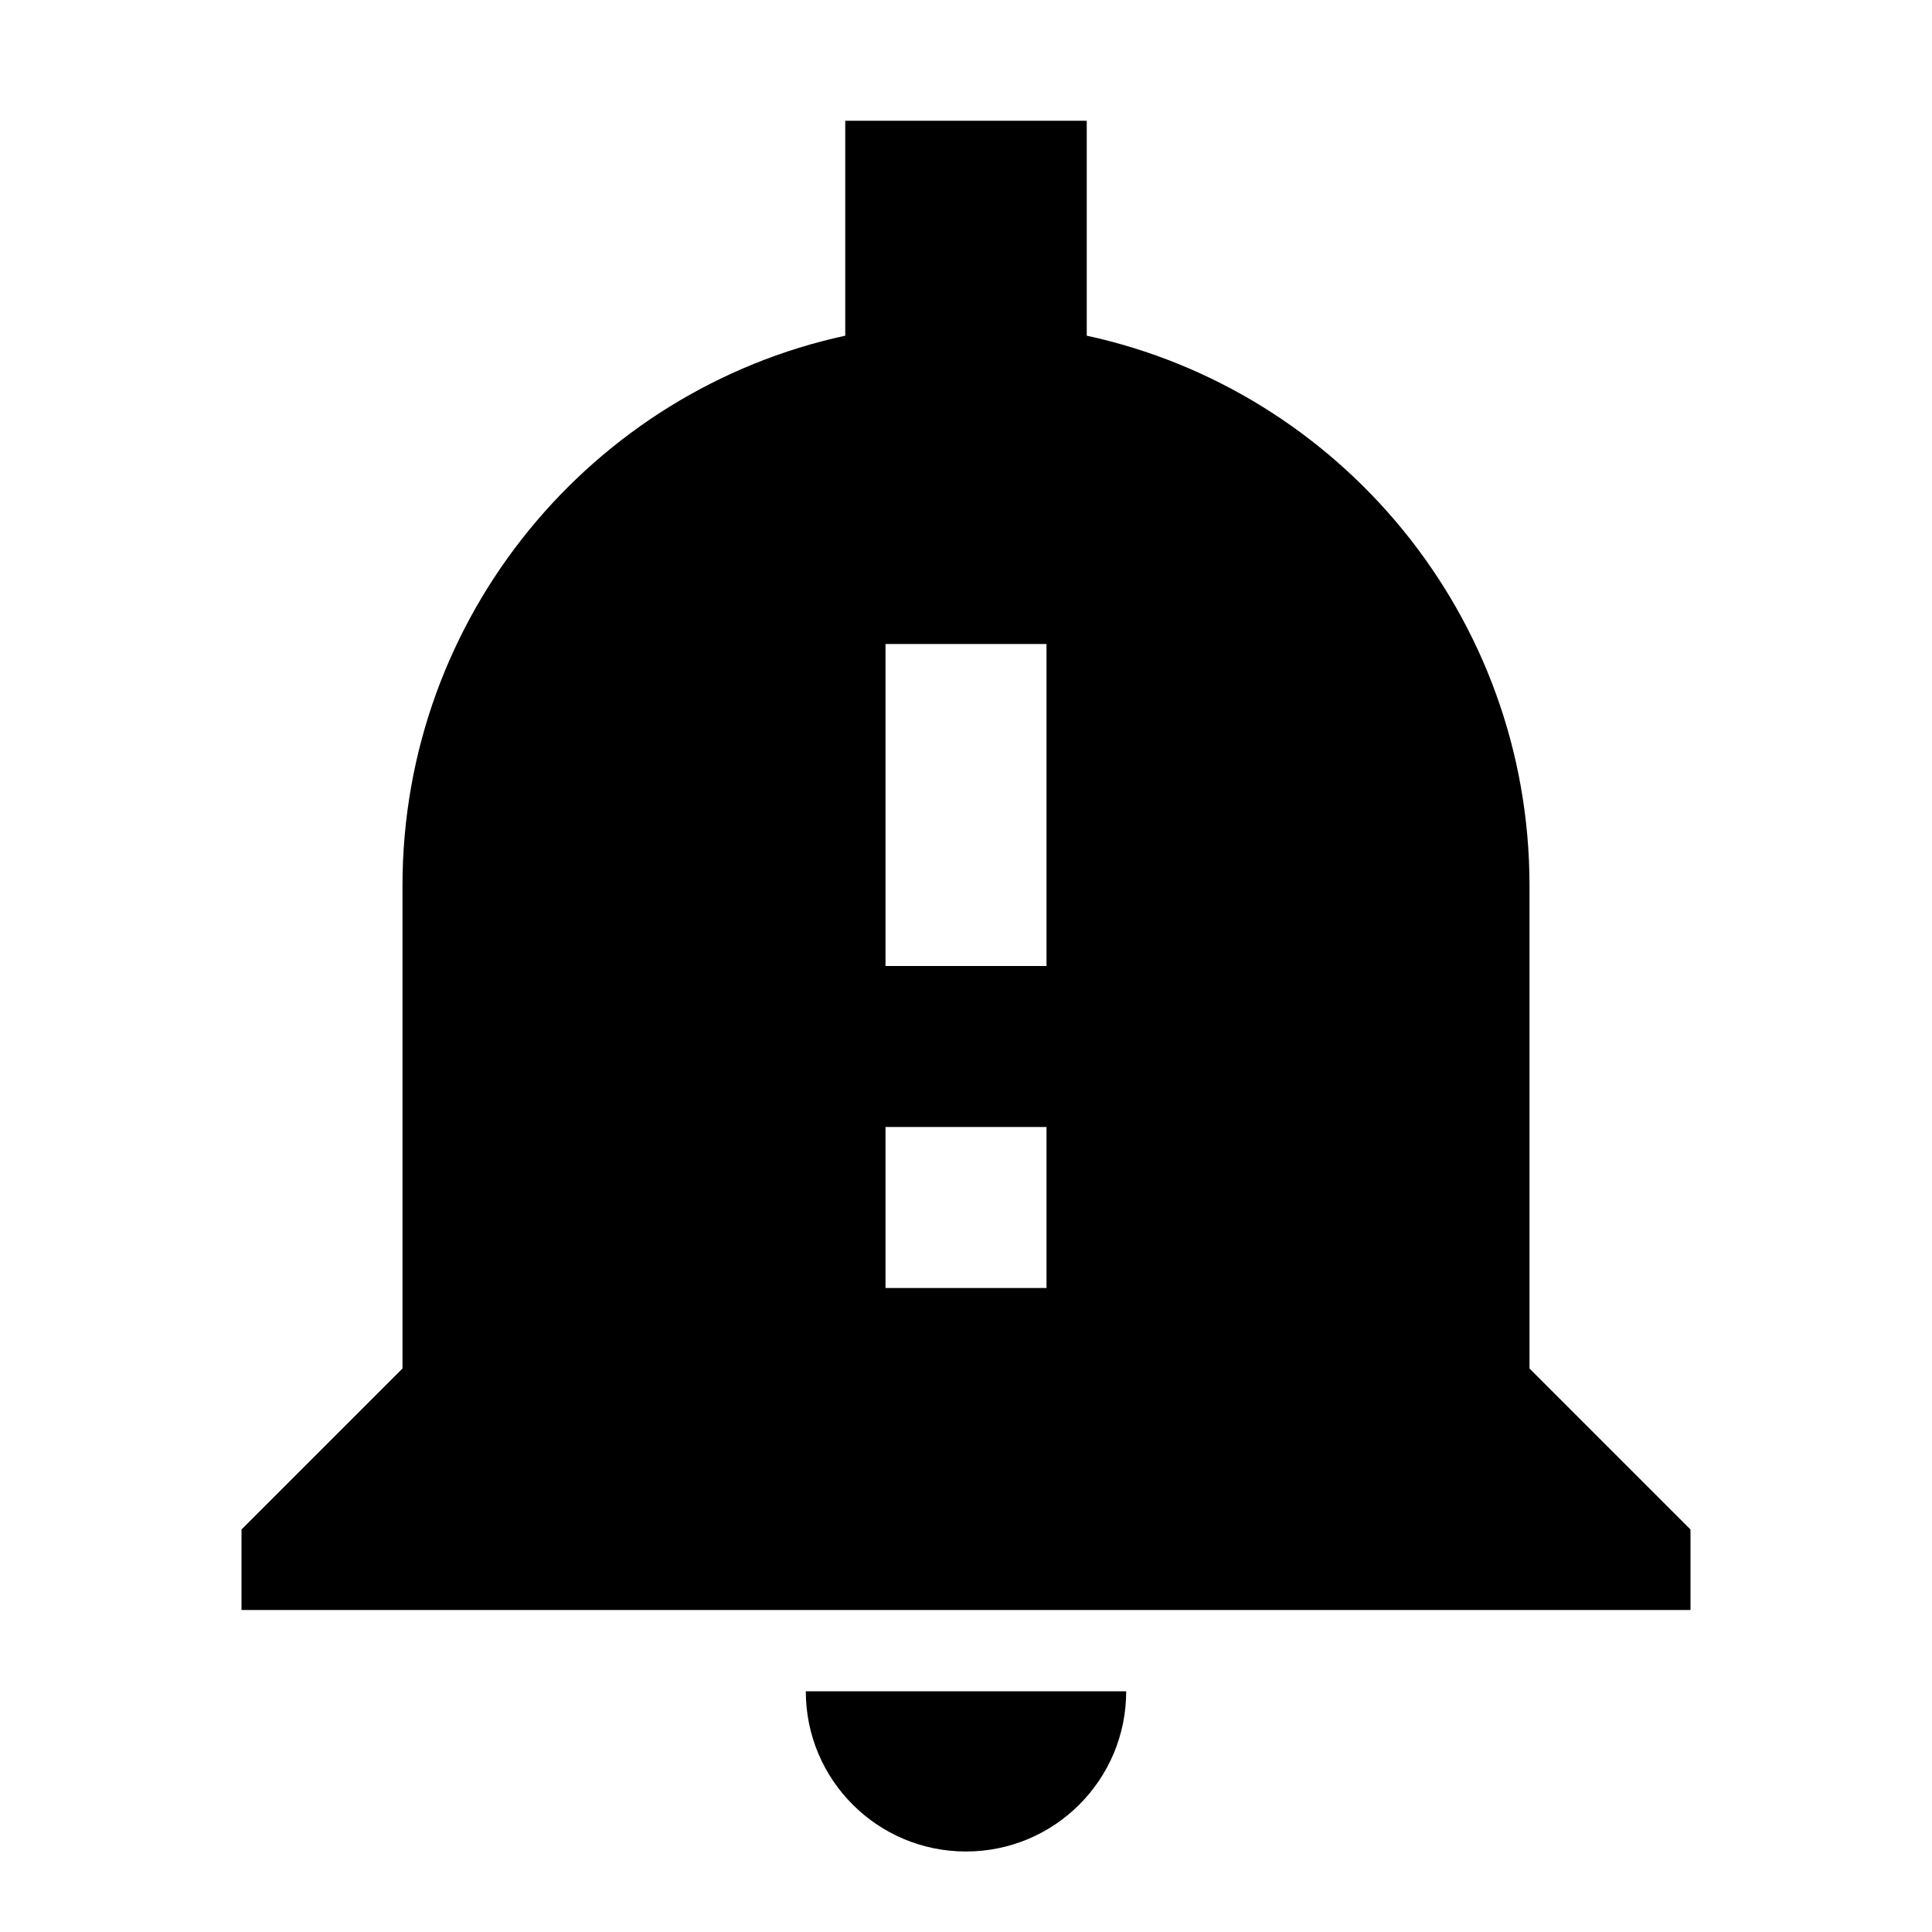
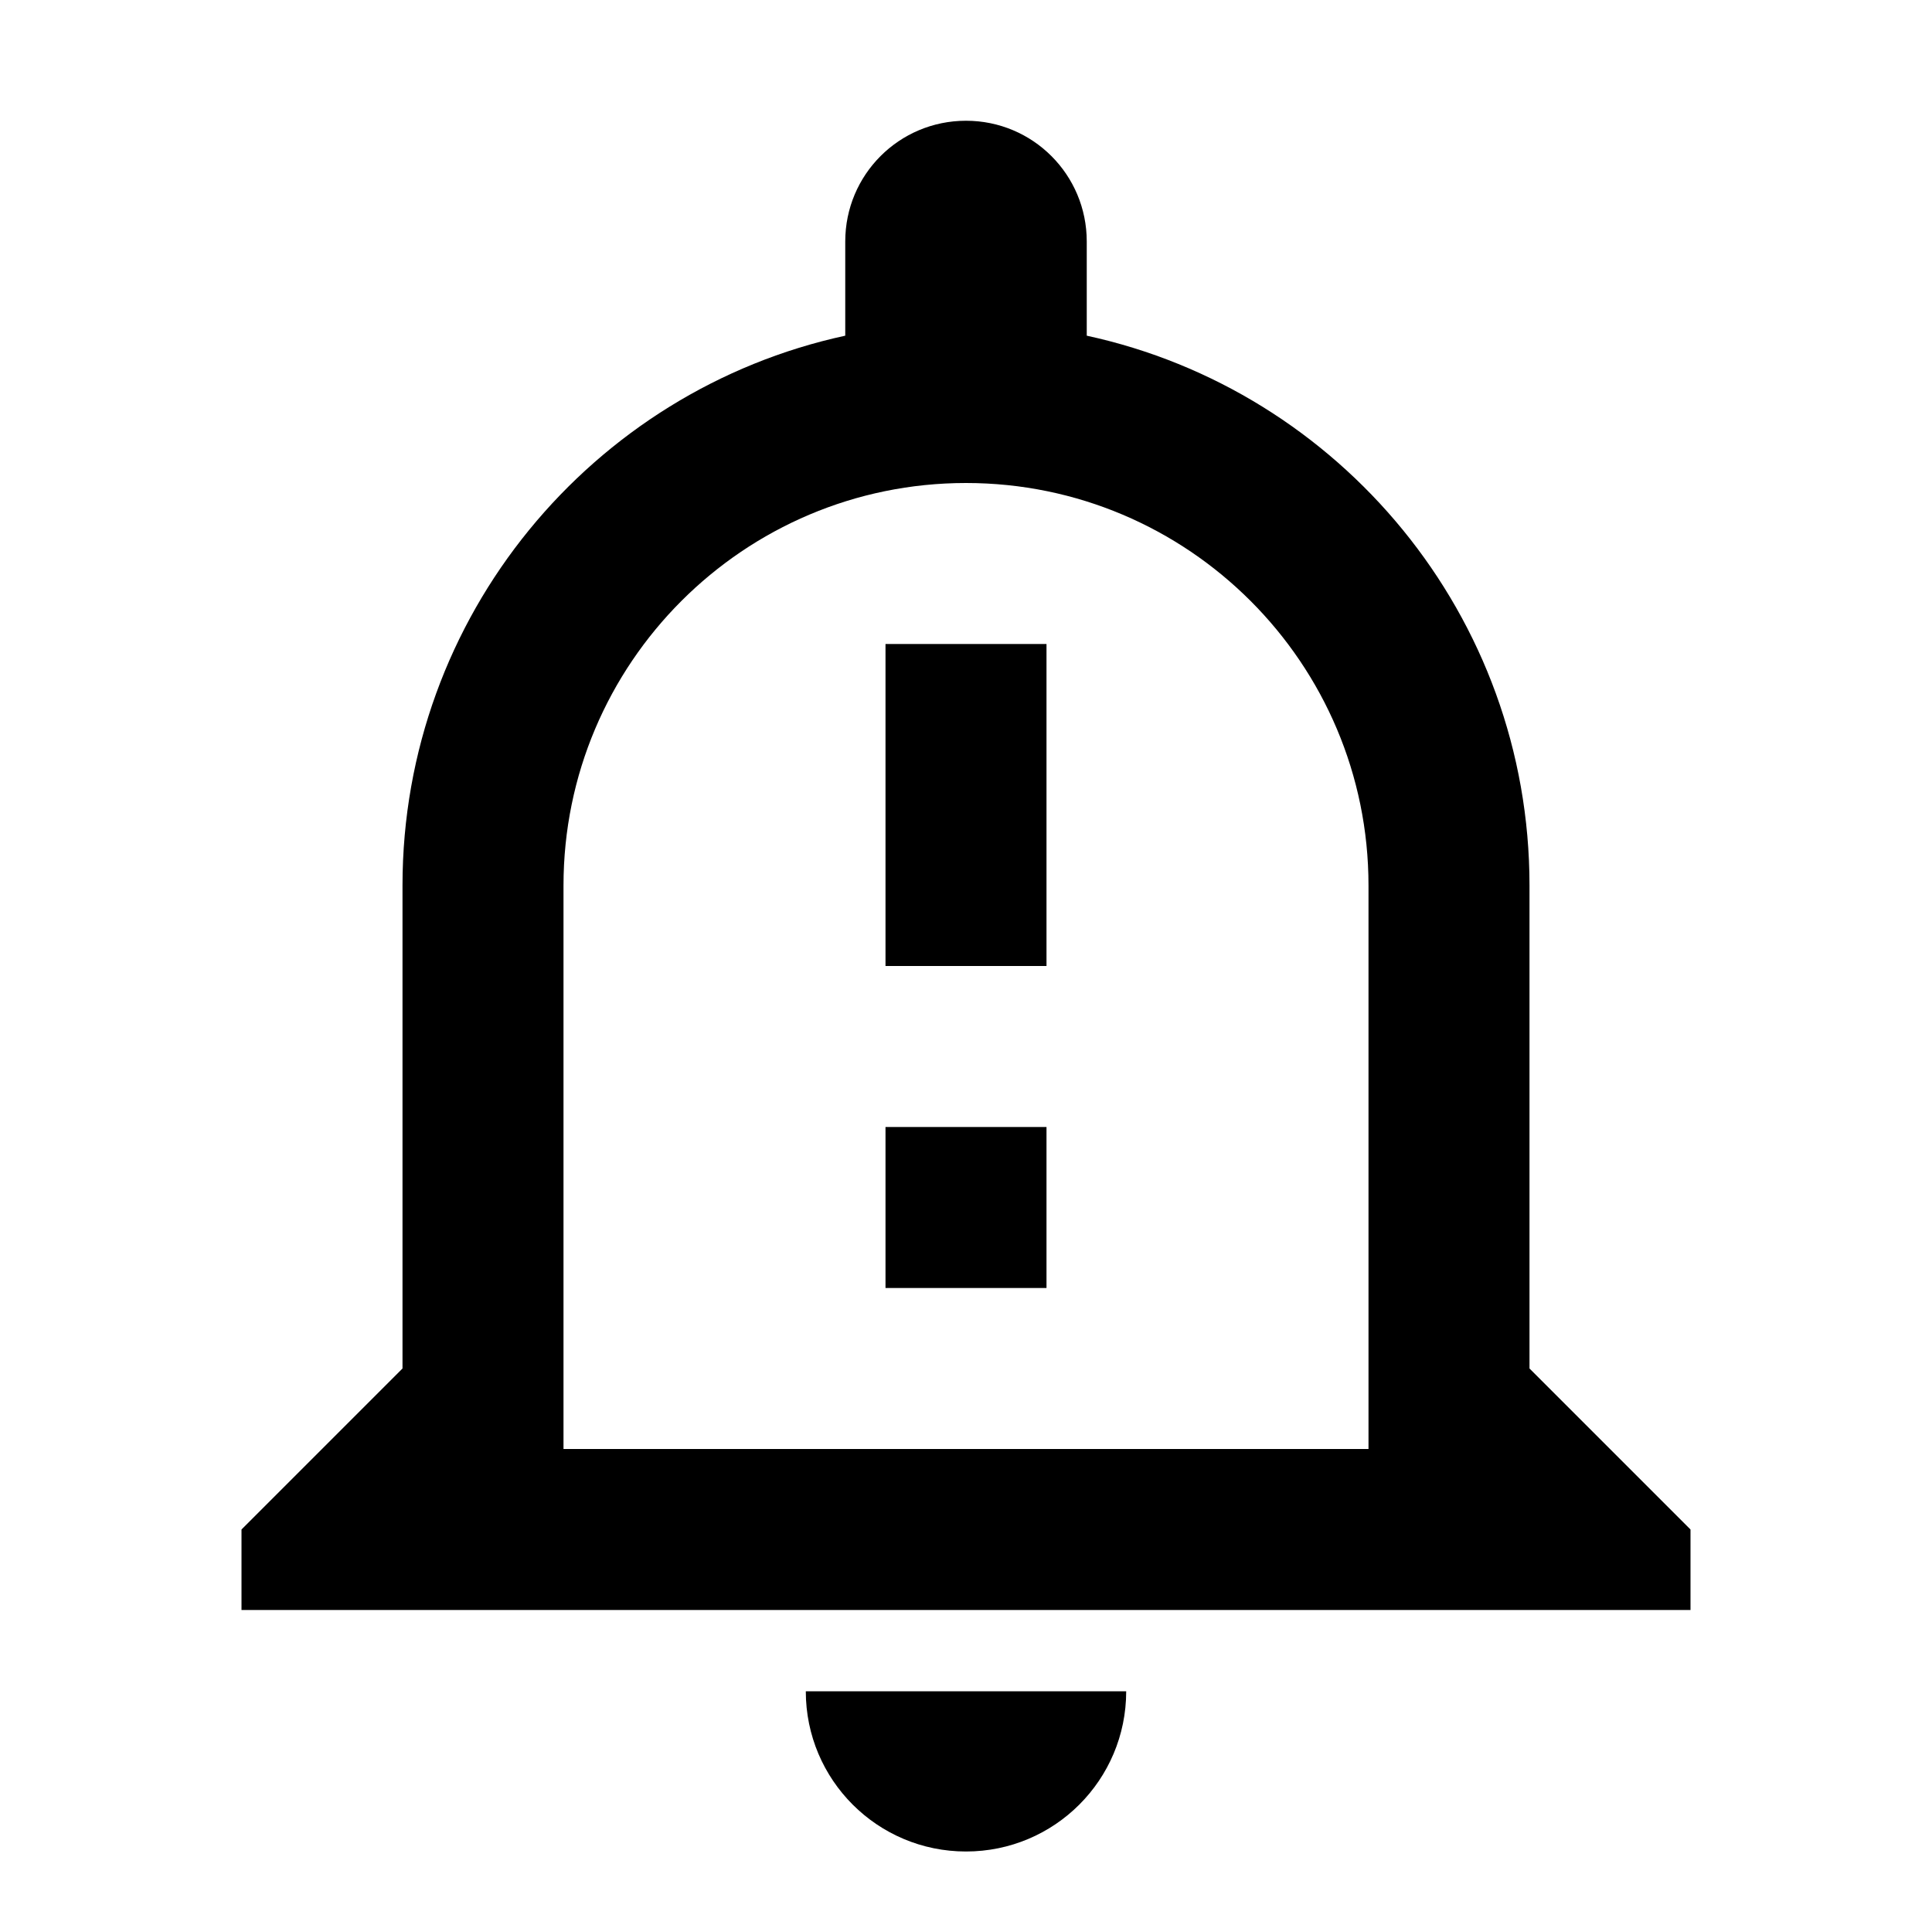
<svg xmlns="http://www.w3.org/2000/svg" width="24" height="24" viewBox="0 0 24 24">
-   <path d="M12 23c1.1 0 1.99-.89 1.99-1.99h-3.98c0 1.1.89 1.99 1.99 1.99zm7-6v-6c0-3.35-2.36-6.15-5.5-6.83V1.5h-3v2.67C7.36 4.85 5 7.65 5 11v6l-2 2v1h18v-1l-2-2zm-6-1h-2v-2h2v2zm0-4h-2V8h2v4z" />
+   <path d="M10.01 21.01c0 1.1.89 1.99 1.99 1.99s1.99-.89 1.99-1.99h-3.98zM12 6c2.76 0 5 2.24 5 5v7H7v-7c0-2.76 2.24-5 5-5zm0-4.5c-.83 0-1.5.67-1.5 1.5v1.17C7.36 4.85 5 7.65 5 11v6l-2 2v1h18v-1l-2-2v-6c0-3.35-2.36-6.15-5.5-6.83V3c0-.83-.67-1.5-1.5-1.5zM11 8h2v4h-2zm0 6h2v2h-2z" />
</svg>
